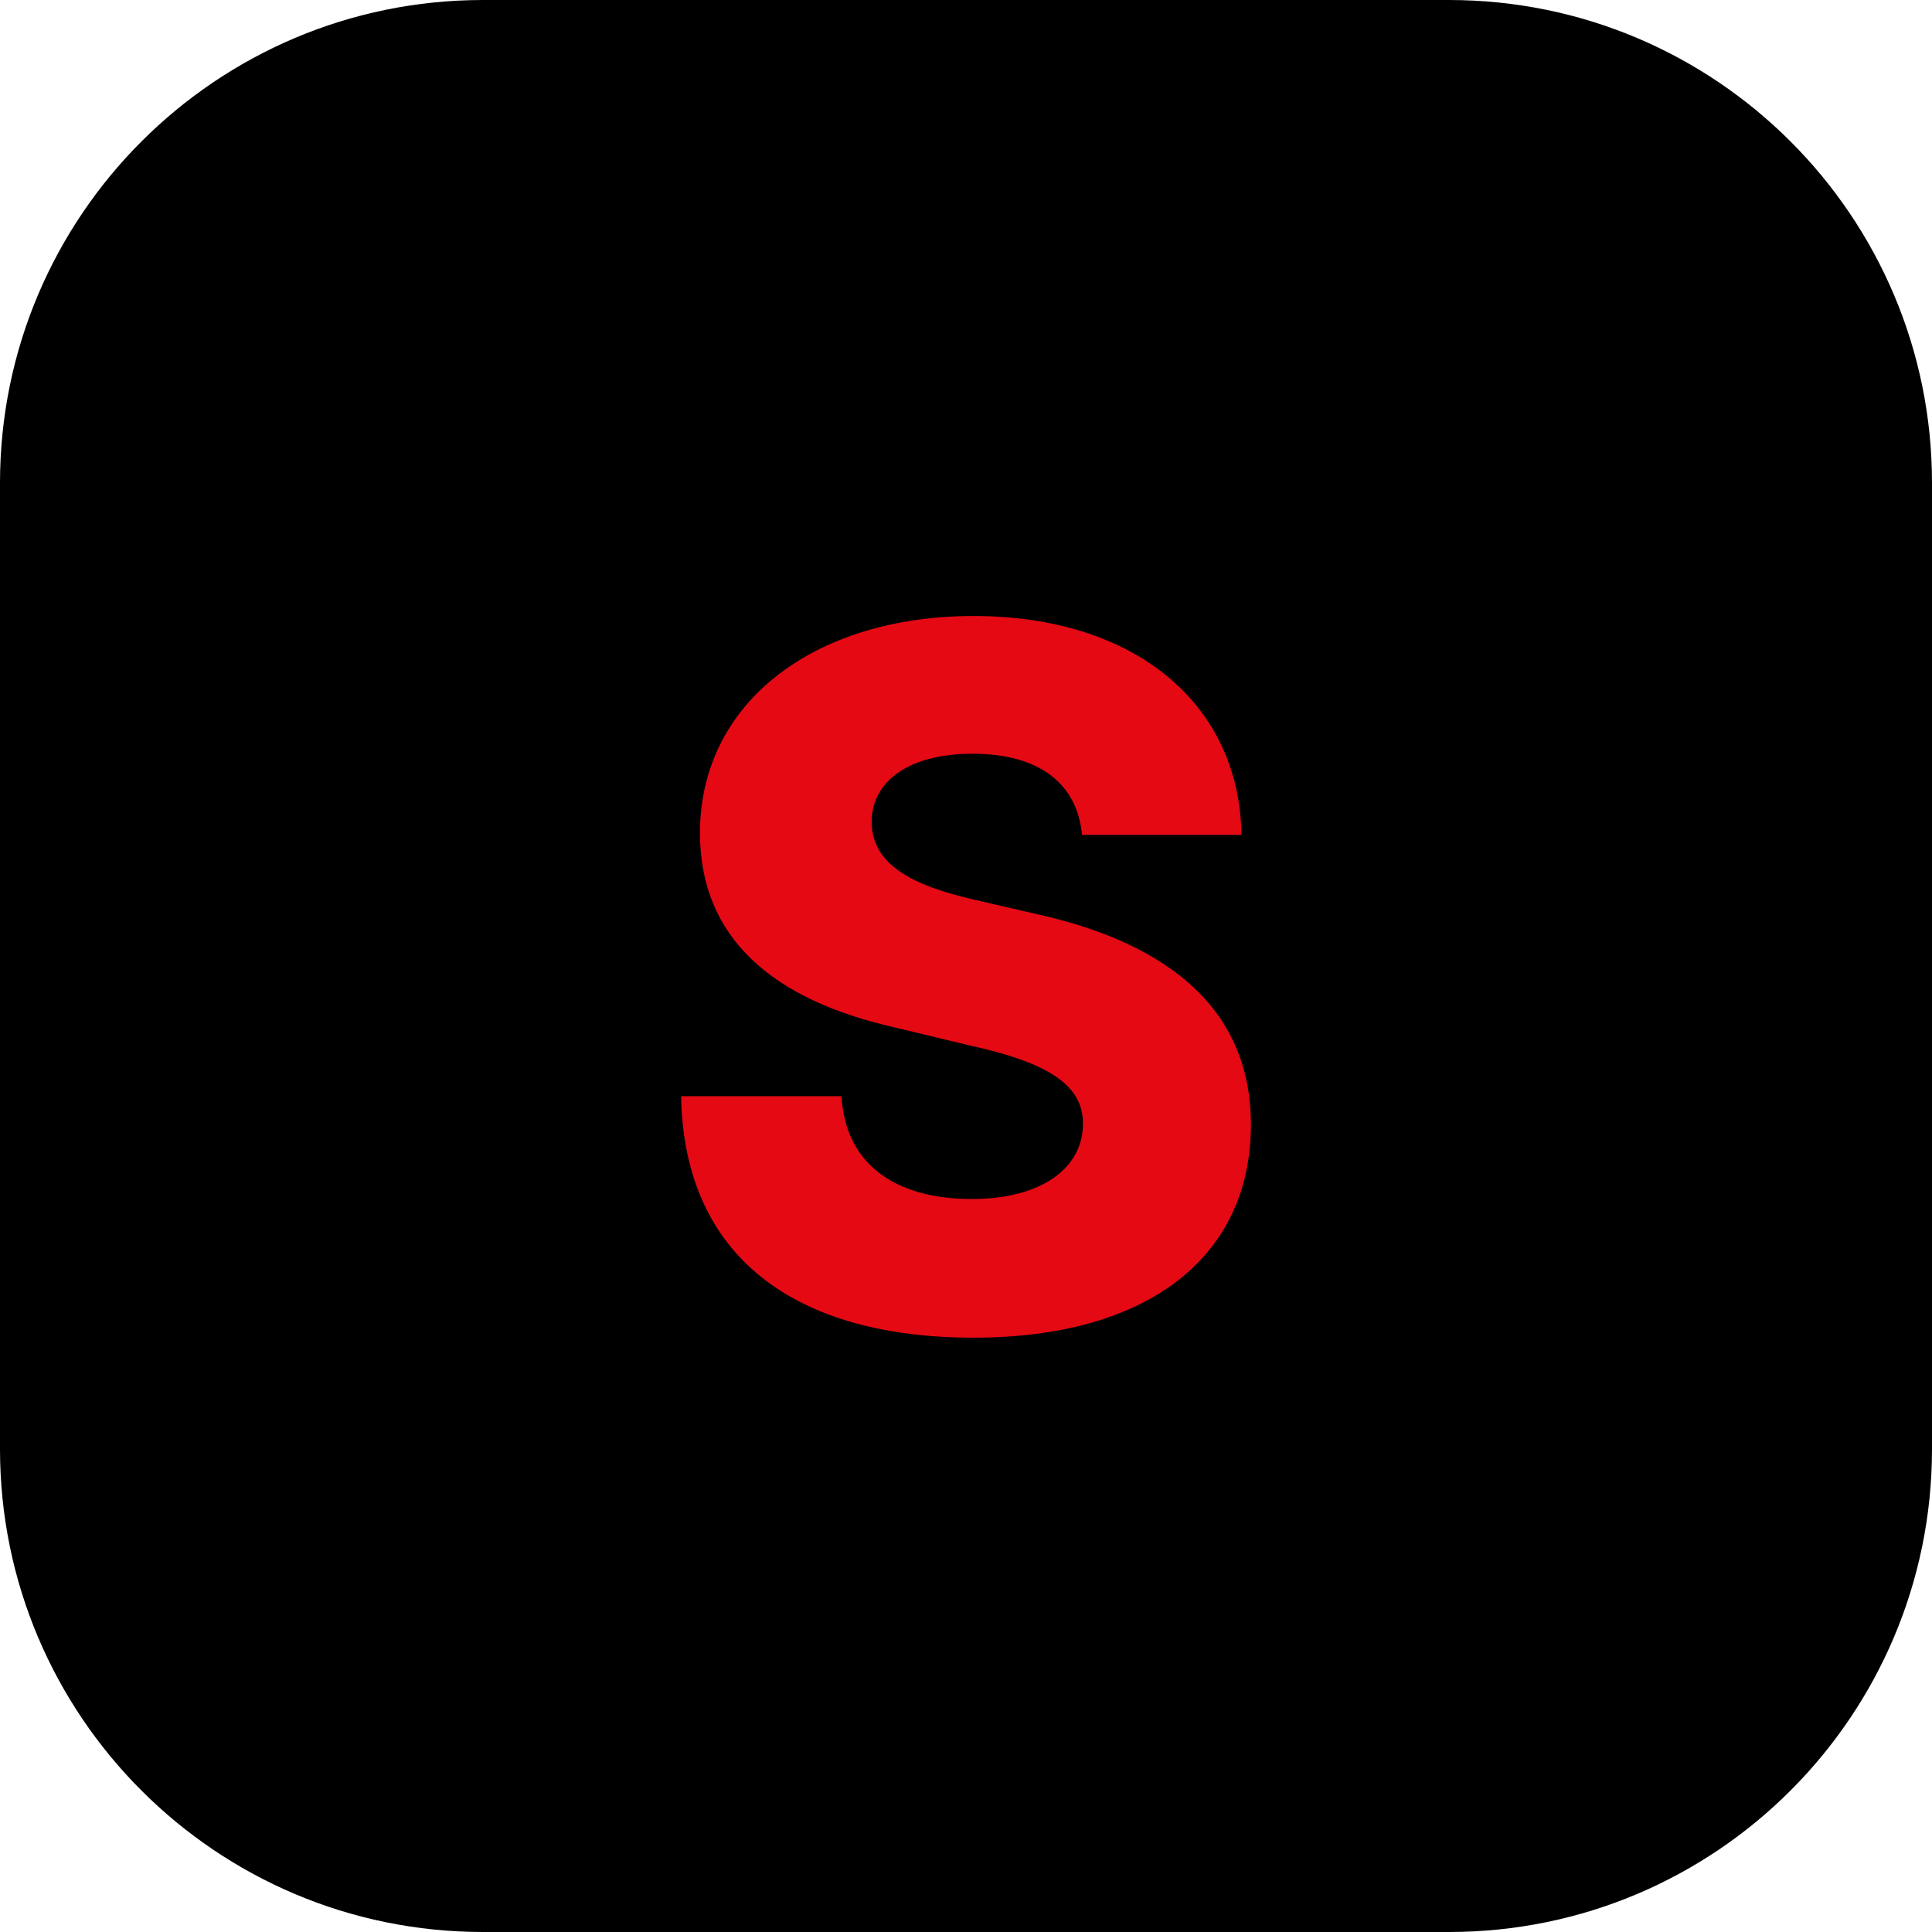
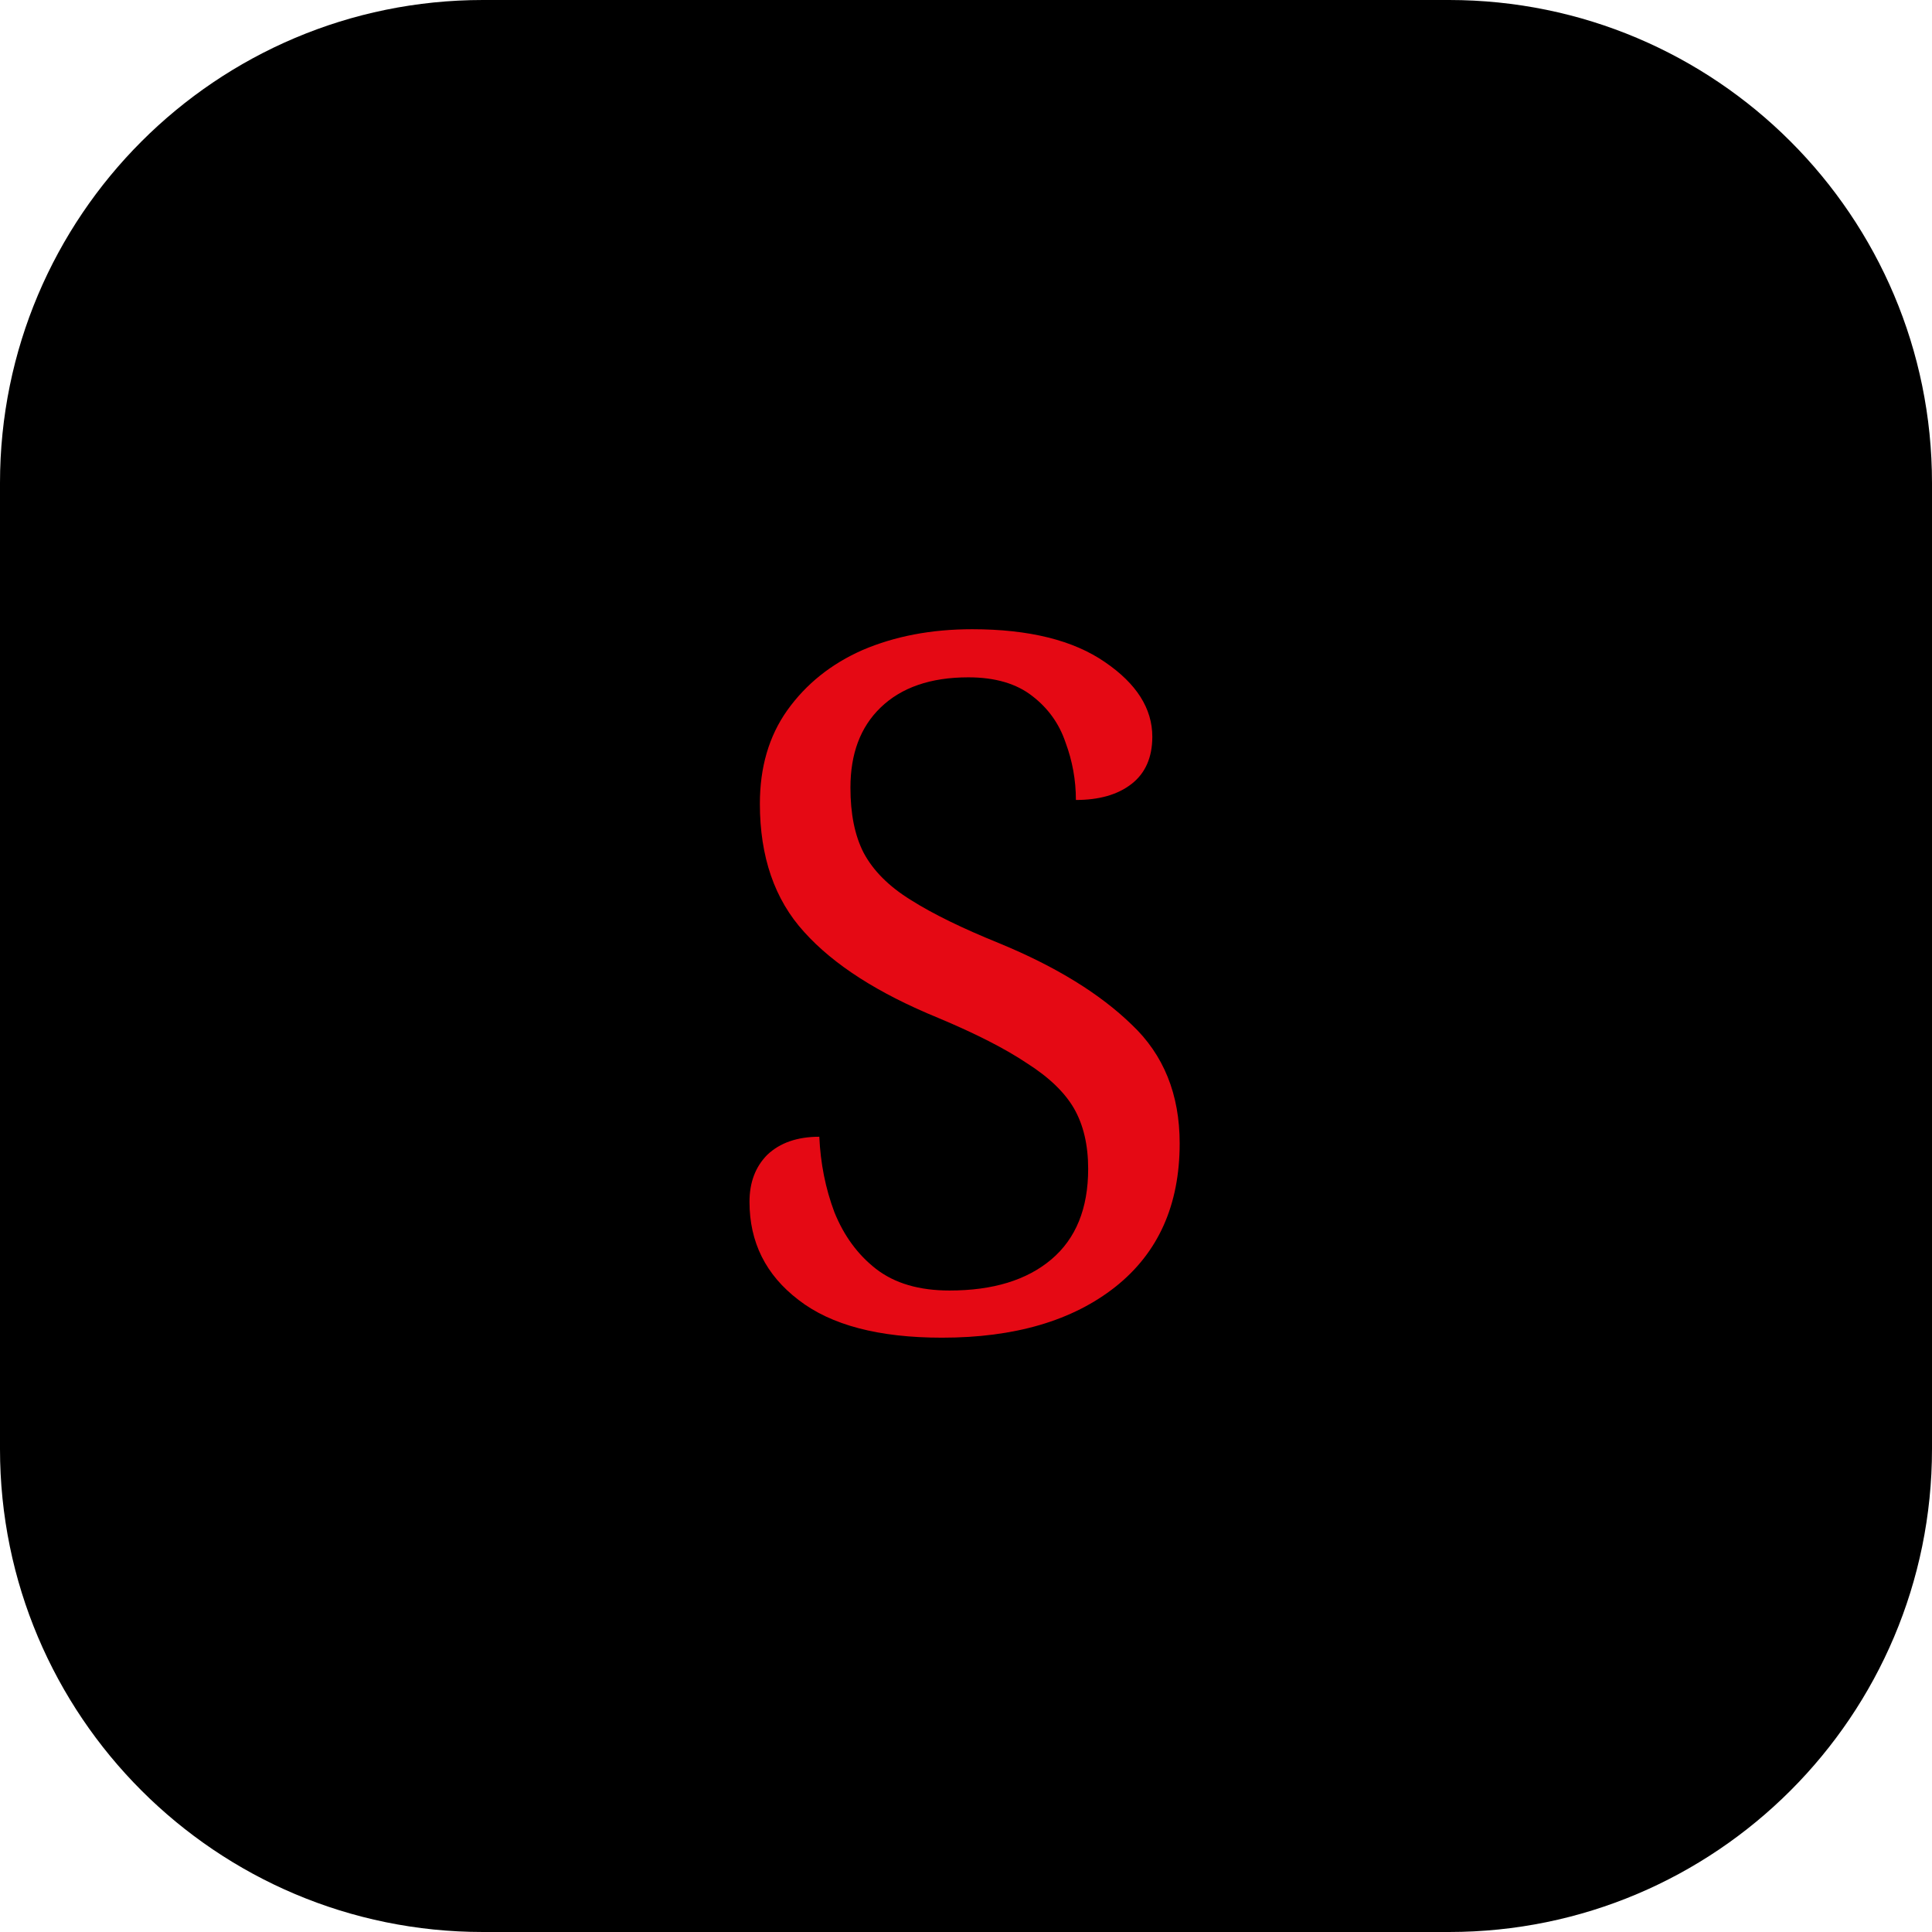
<svg xmlns="http://www.w3.org/2000/svg" viewBox="0 0 32 32" fill="none">
  <rect width="32" height="32" rx="8" fill="#000000" />
-   <text x="16" y="22" text-anchor="middle" font-family="Inter Tight, Inter, system-ui, sans-serif" font-size="16" font-weight="800" fill="#E50914">S</text>
+   <text x="16" y="22" text-anchor="middle" font-family="Georgia, serif" font-size="16" fill="#E50914">S</text>
</svg>
